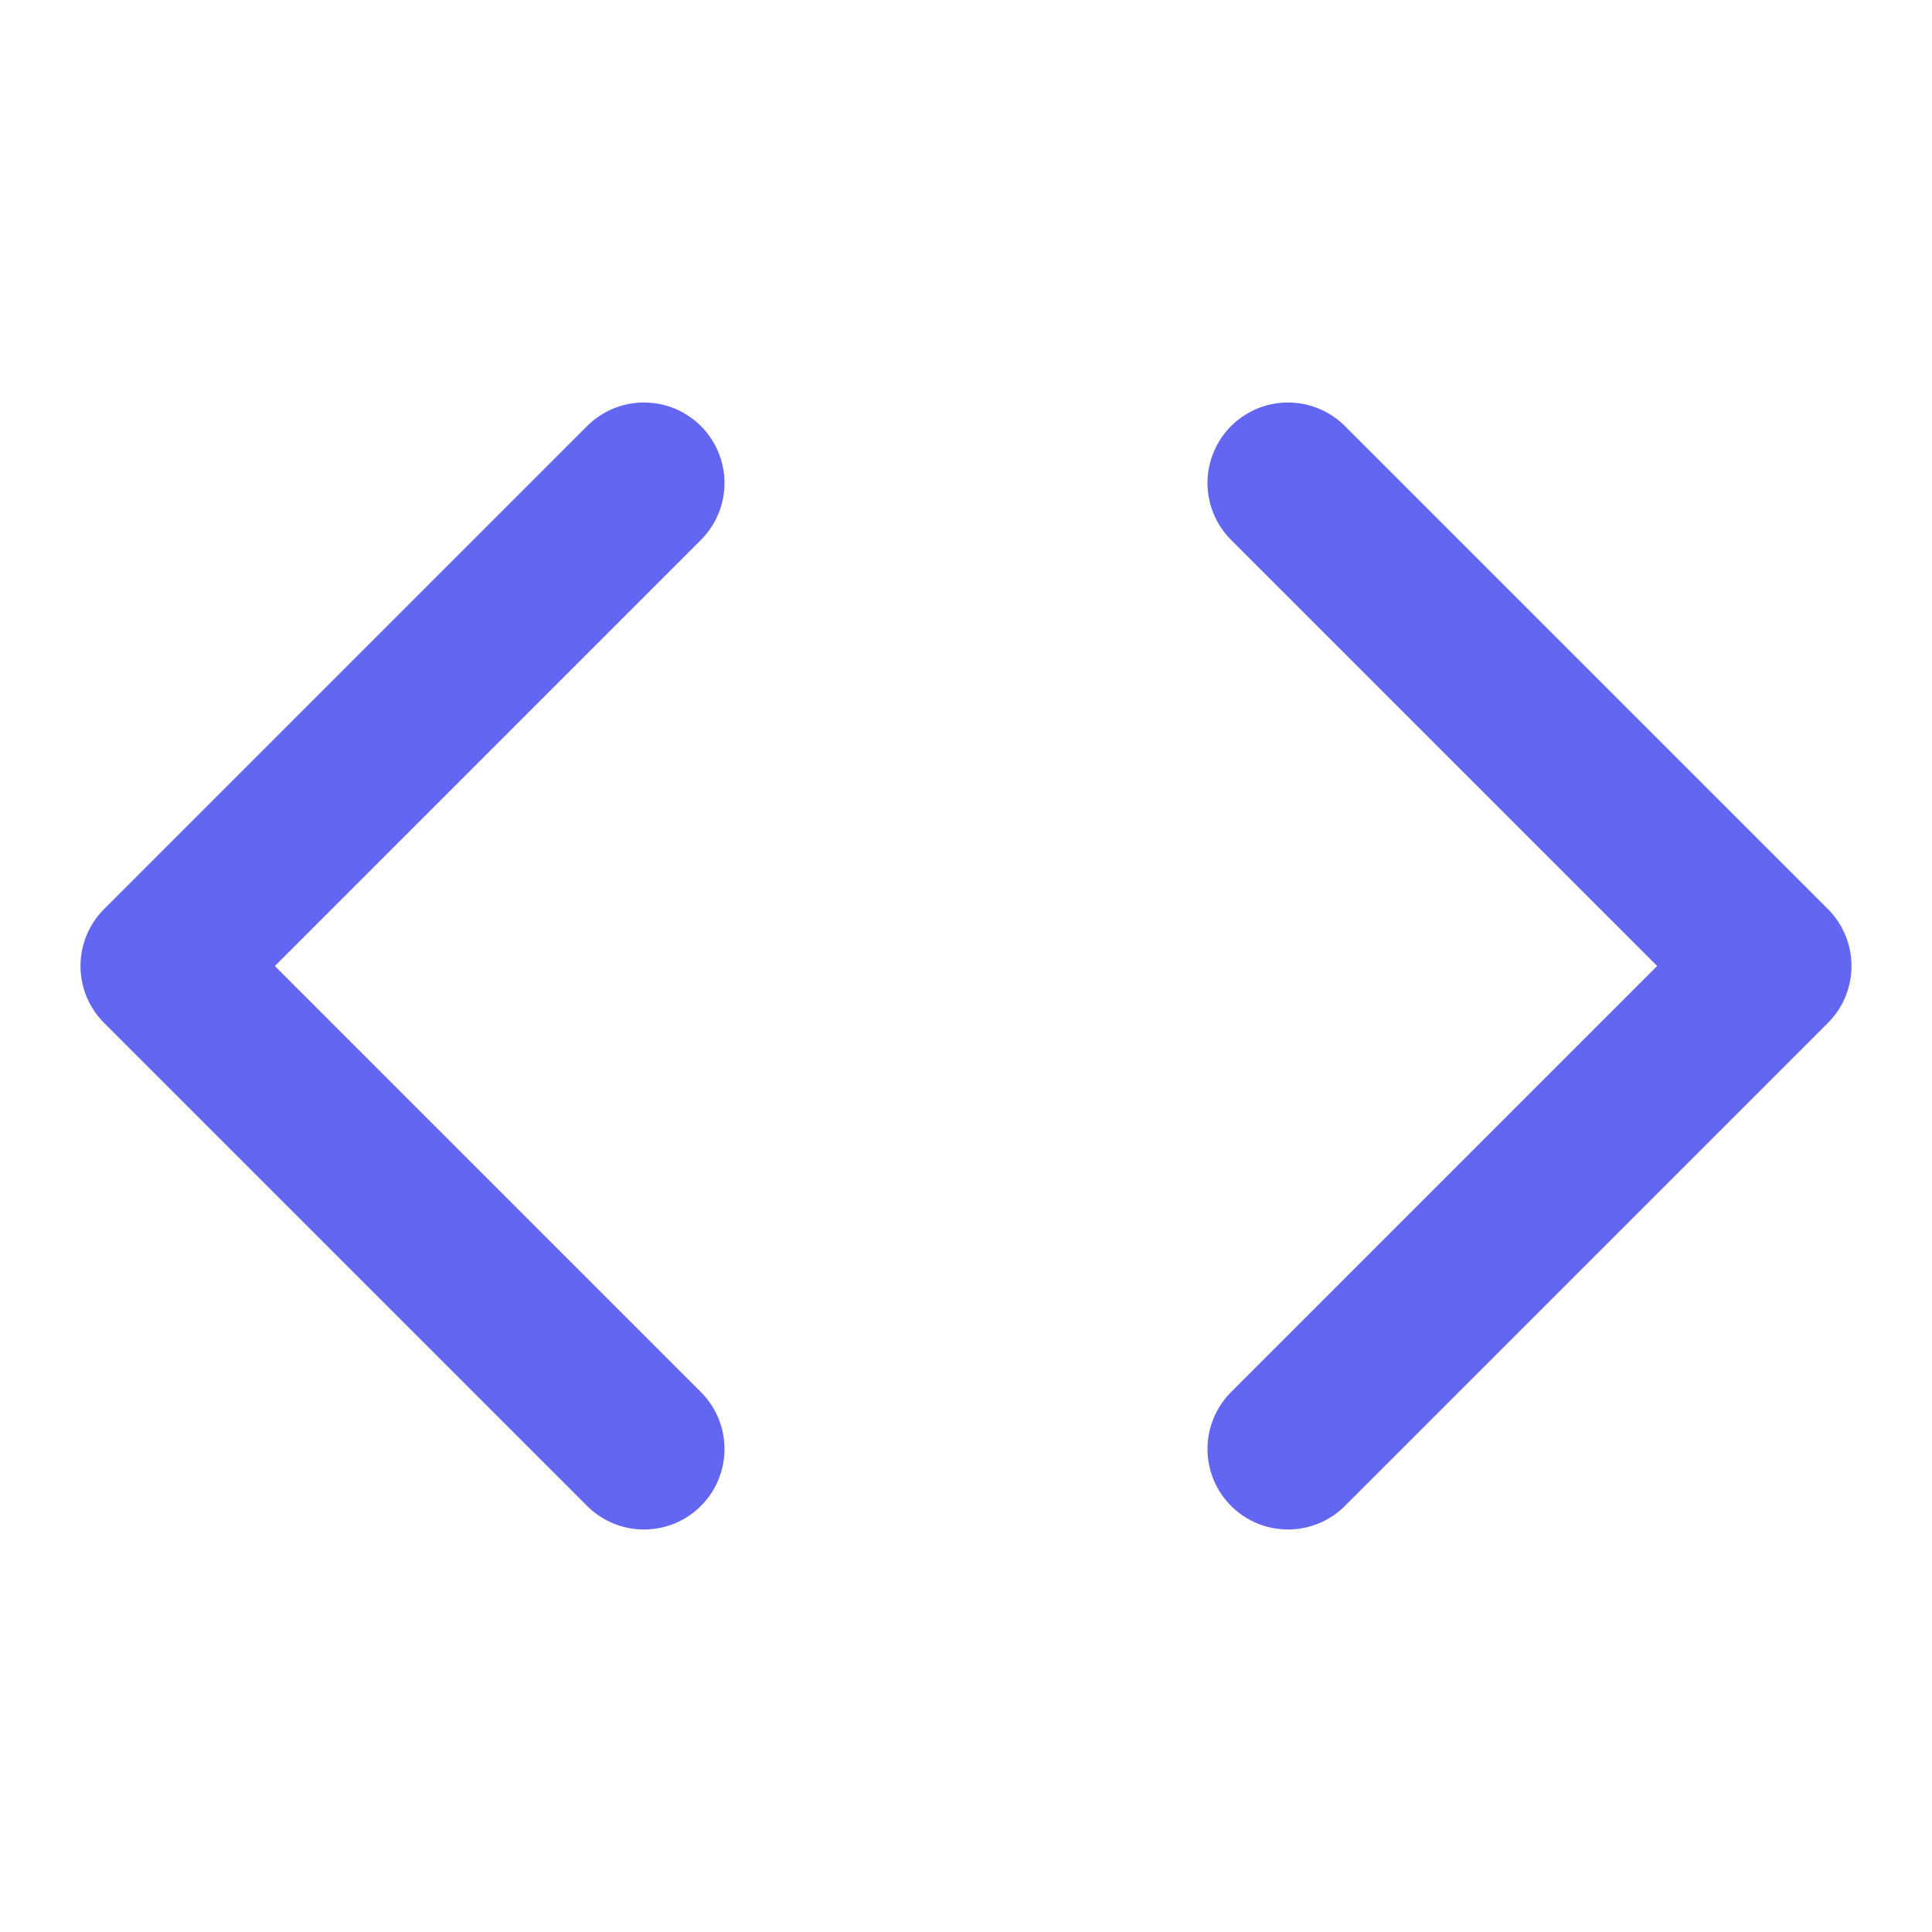
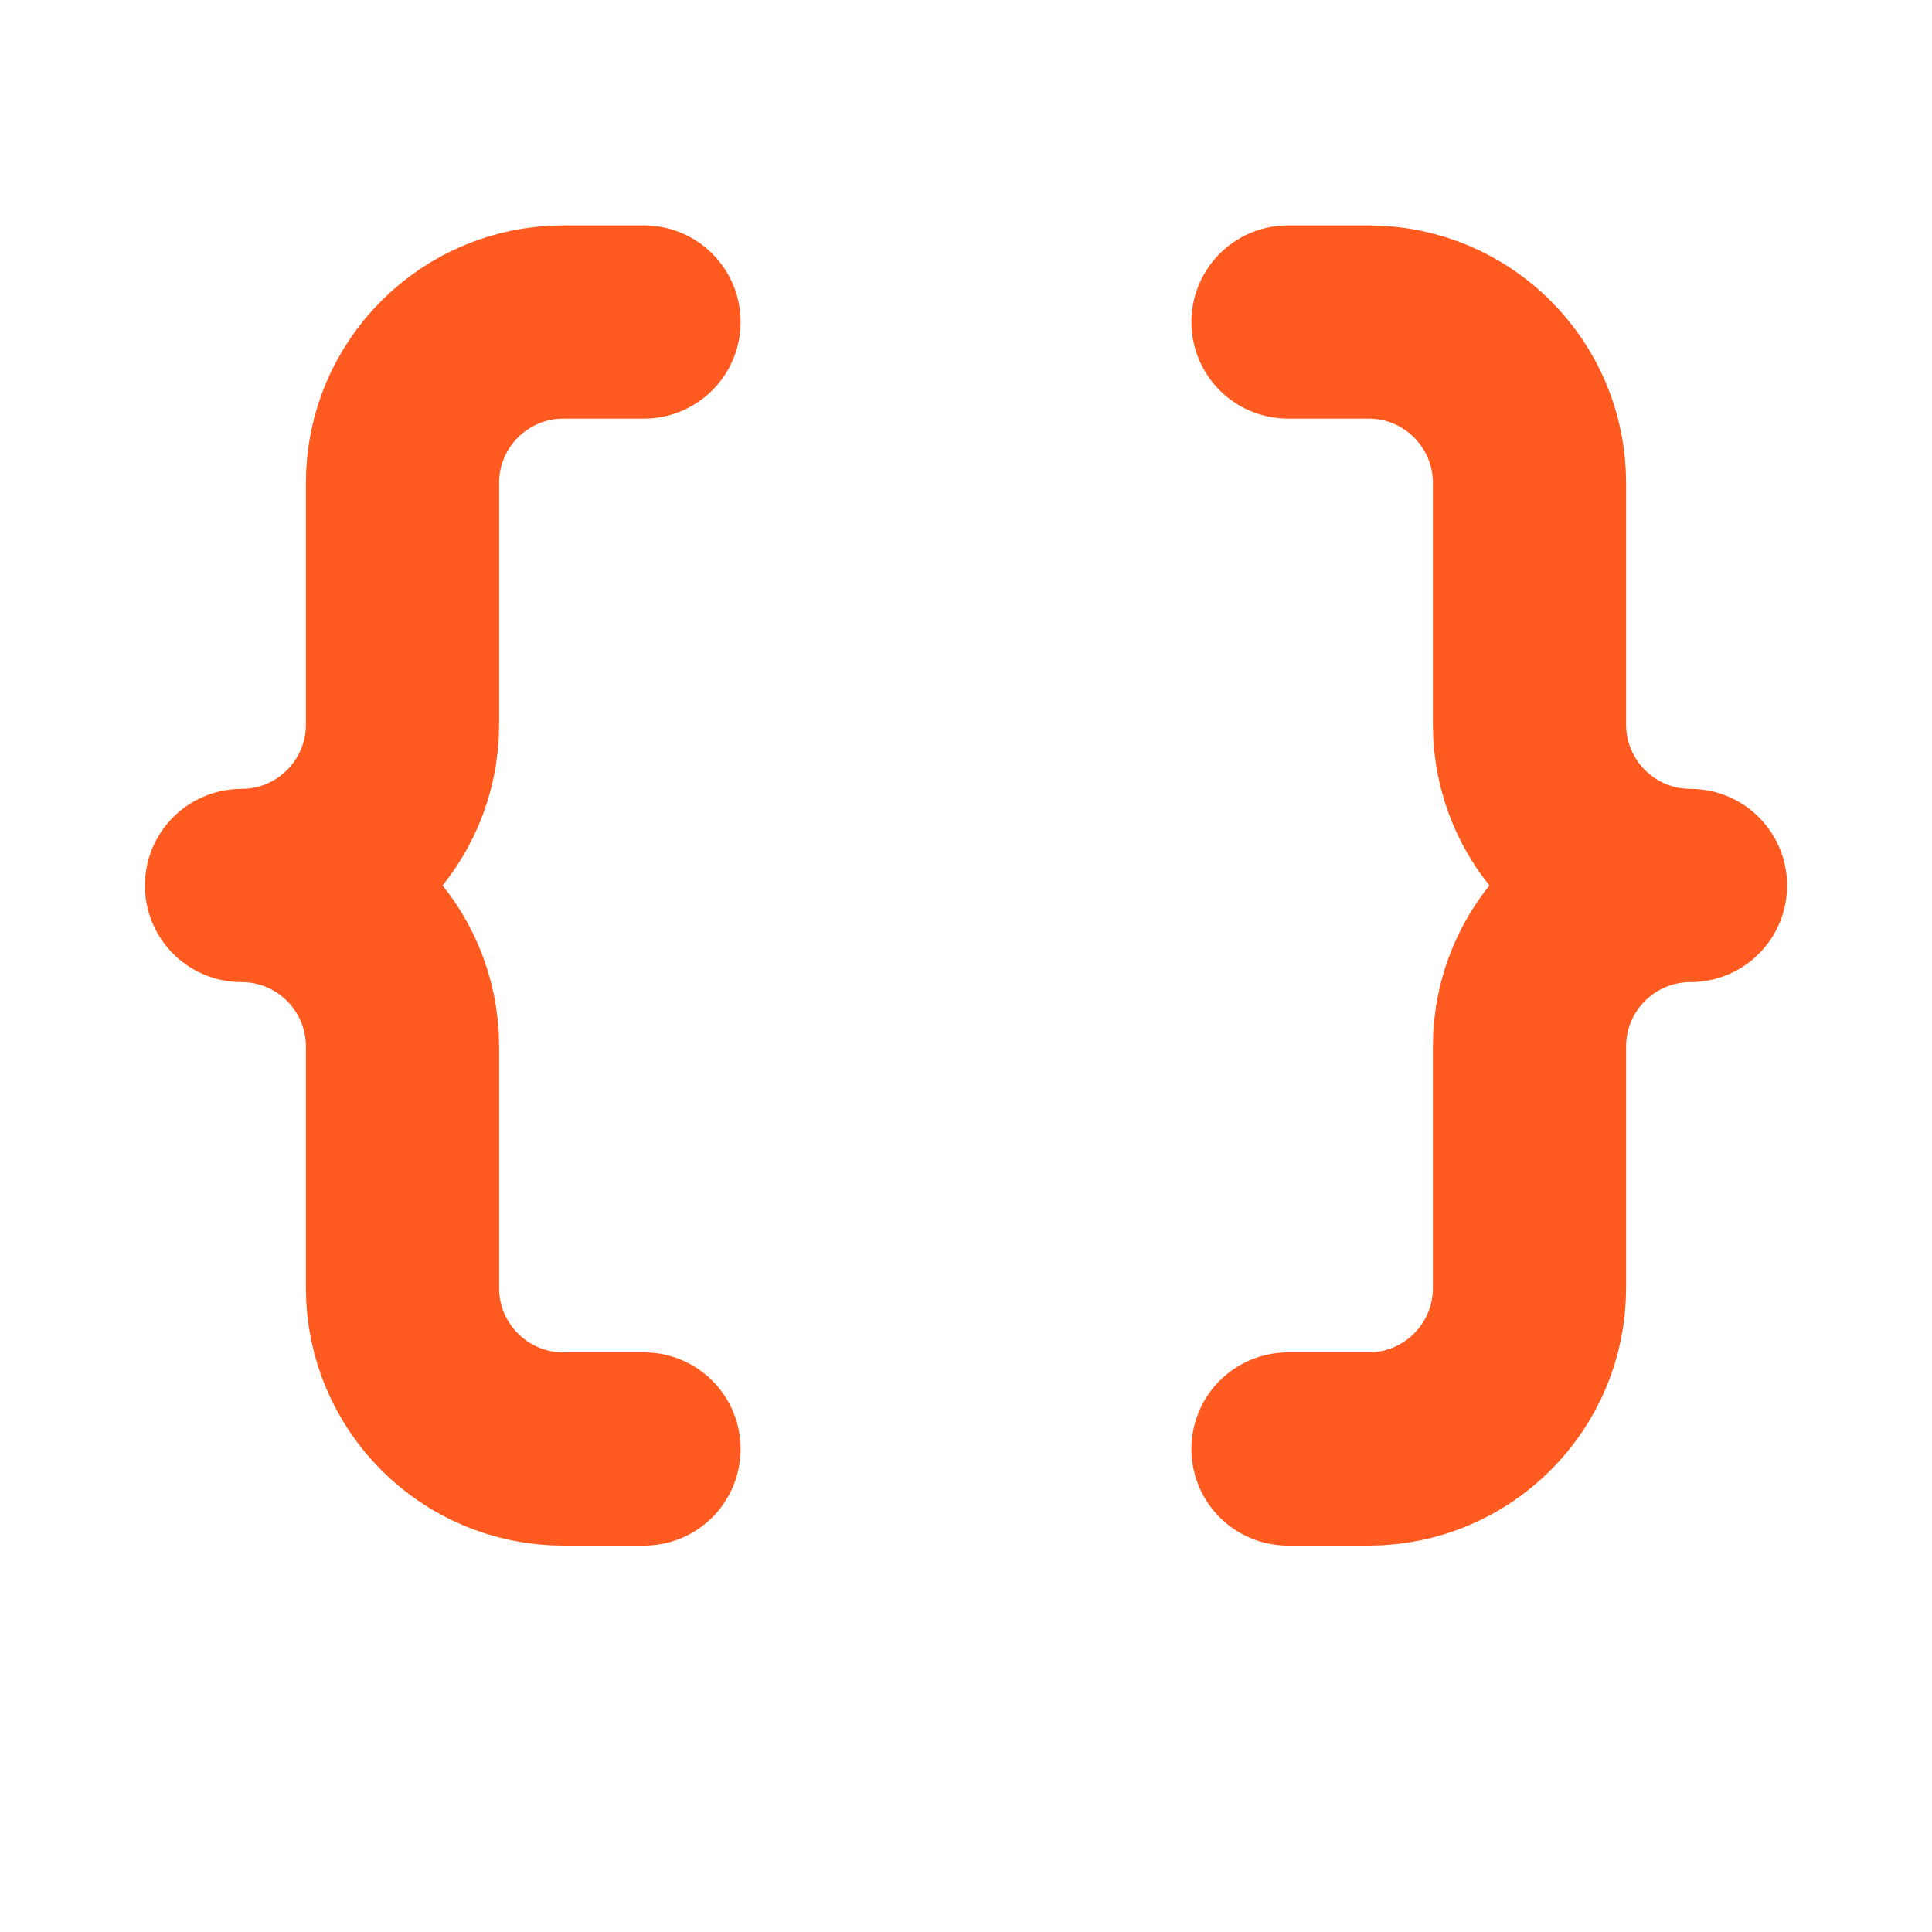
- <svg xmlns="http://www.w3.org/2000/svg" viewBox="0 0 24 24" fill="none" stroke="#6366f1" stroke-width="2" stroke-linecap="round" stroke-linejoin="round">
-   <polyline points="16 18 22 12 16 6" />
-   <polyline points="8 6 2 12 8 18" />
+ <svg xmlns="http://www.w3.org/2000/svg" viewBox="0 0 24 24" fill="none" stroke="#FF5A1F" stroke-width="2.4" stroke-linecap="round" stroke-linejoin="round">
+   <path d="M8 4H7a2 2 0 0 0-2 2v3a2 2 0 0 1-2 2 2 2 0 0 1 2 2v3a2 2 0 0 0 2 2h1" />
+   <path d="M16 4h1a2 2 0 0 1 2 2v3a2 2 0 0 0 2 2 2 2 0 0 0-2 2v3a2 2 0 0 1-2 2h-1" />
</svg>
